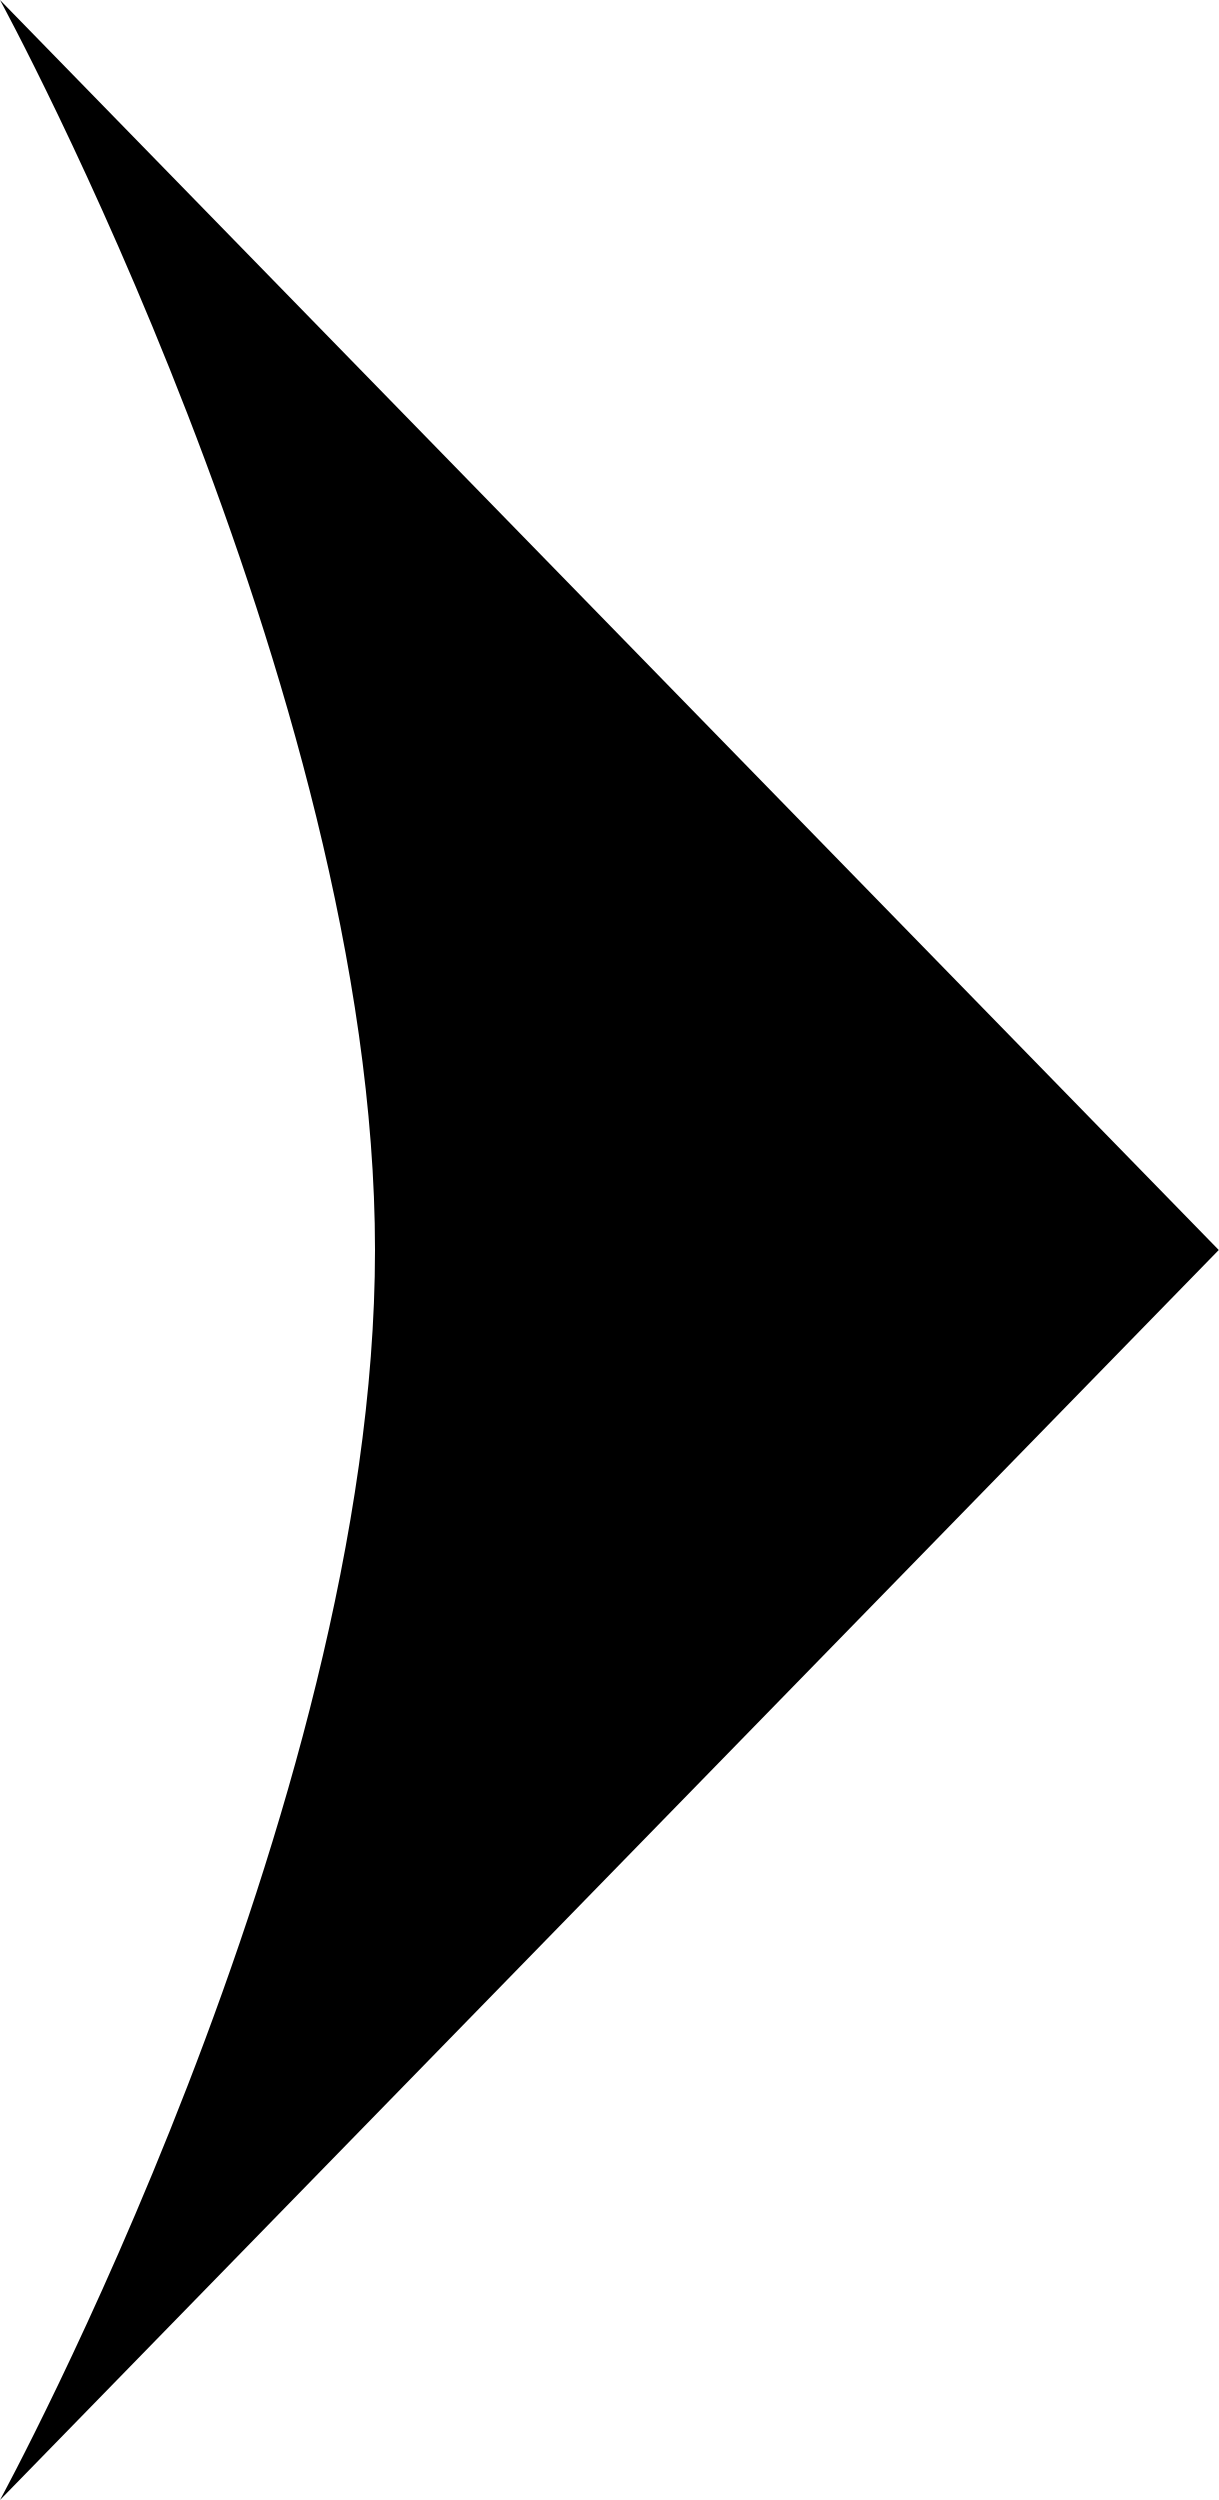
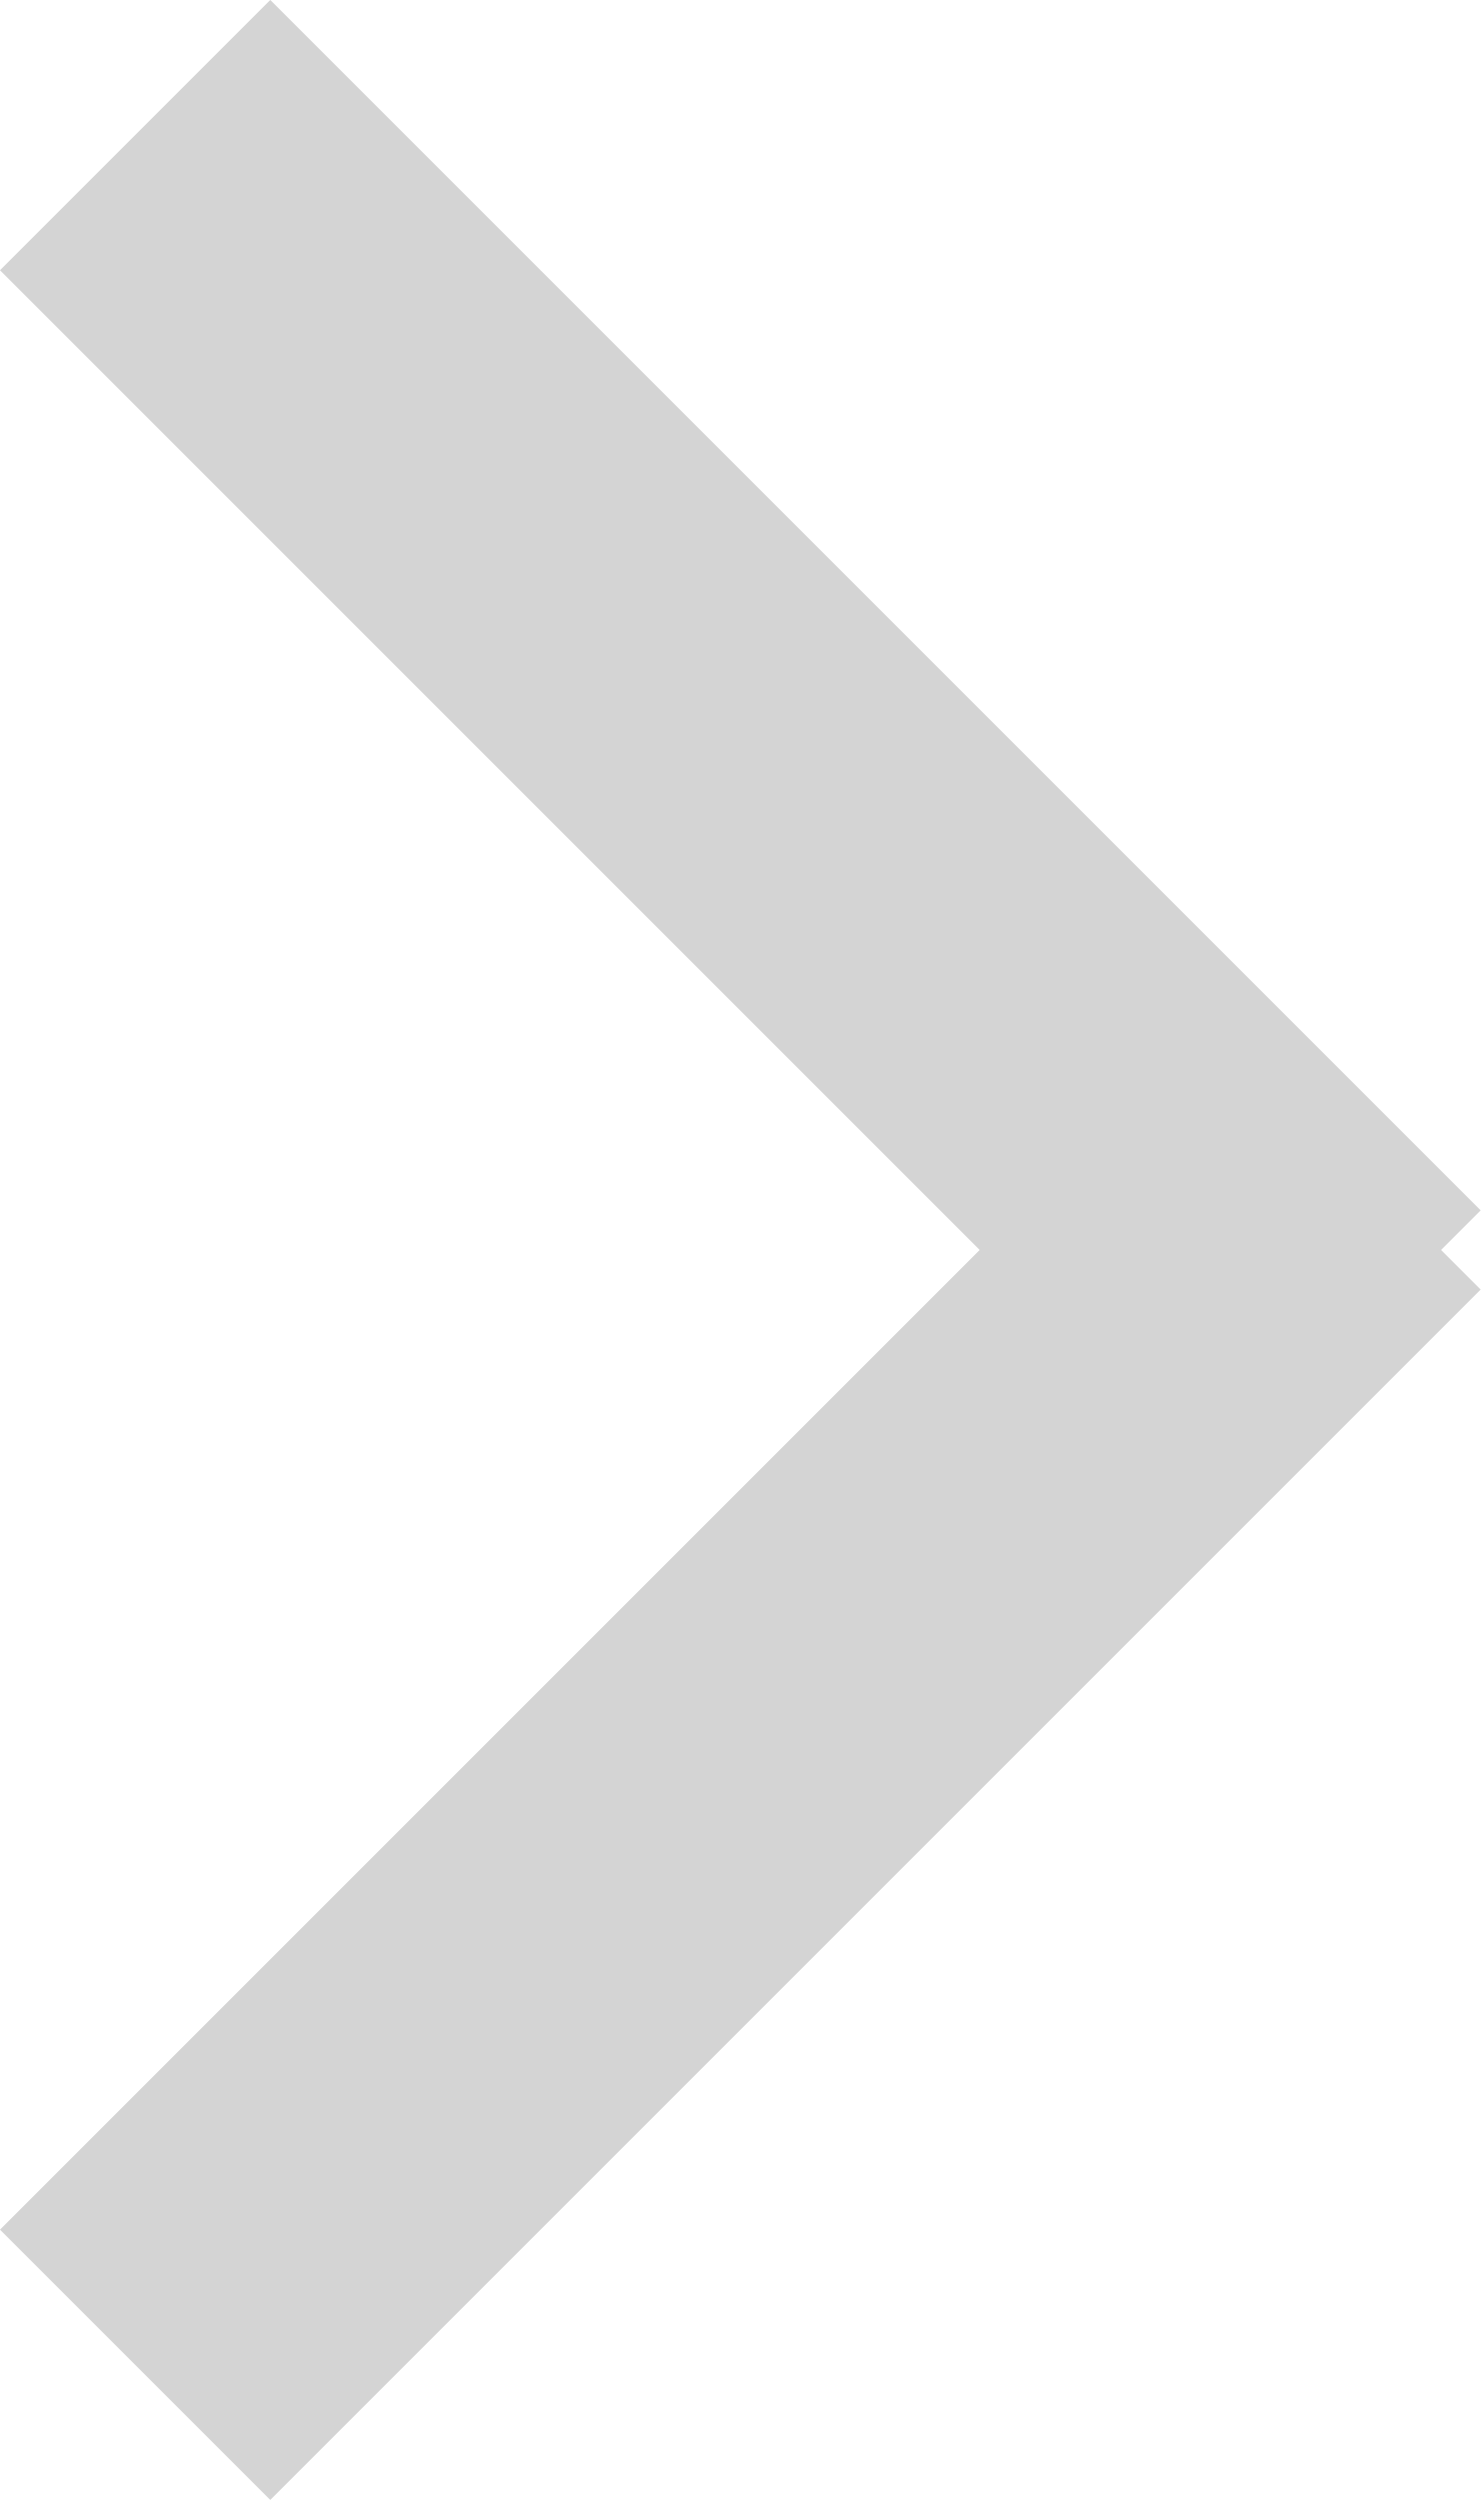
- <svg xmlns="http://www.w3.org/2000/svg" version="1.1" id="Layer_1" x="0px" y="0px" viewBox="0 0 19.5 40" style="enable-background:new 0 0 19.5 40;" xml:space="preserve">
-   <path class="st0" d="M19.5,20L0,0c0,0,6,11,6,20S0,40,0,40L19.5,20z" />
+ <svg xmlns="http://www.w3.org/2000/svg" width="23.243" height="39.243" viewBox="0 0 23.243 39.243">
+   <g id="Group_244" data-name="Group 244" transform="translate(2.121 2.121)" opacity="0.3">
+     <line id="Line_7" data-name="Line 7" x1="19" y1="19" fill="none" stroke="#707070" stroke-width="6" />
+     <line id="Line_8" data-name="Line 8" y1="19" x2="19" transform="translate(0 16)" fill="none" stroke="#707070" stroke-width="6" />
+   </g>
</svg>
